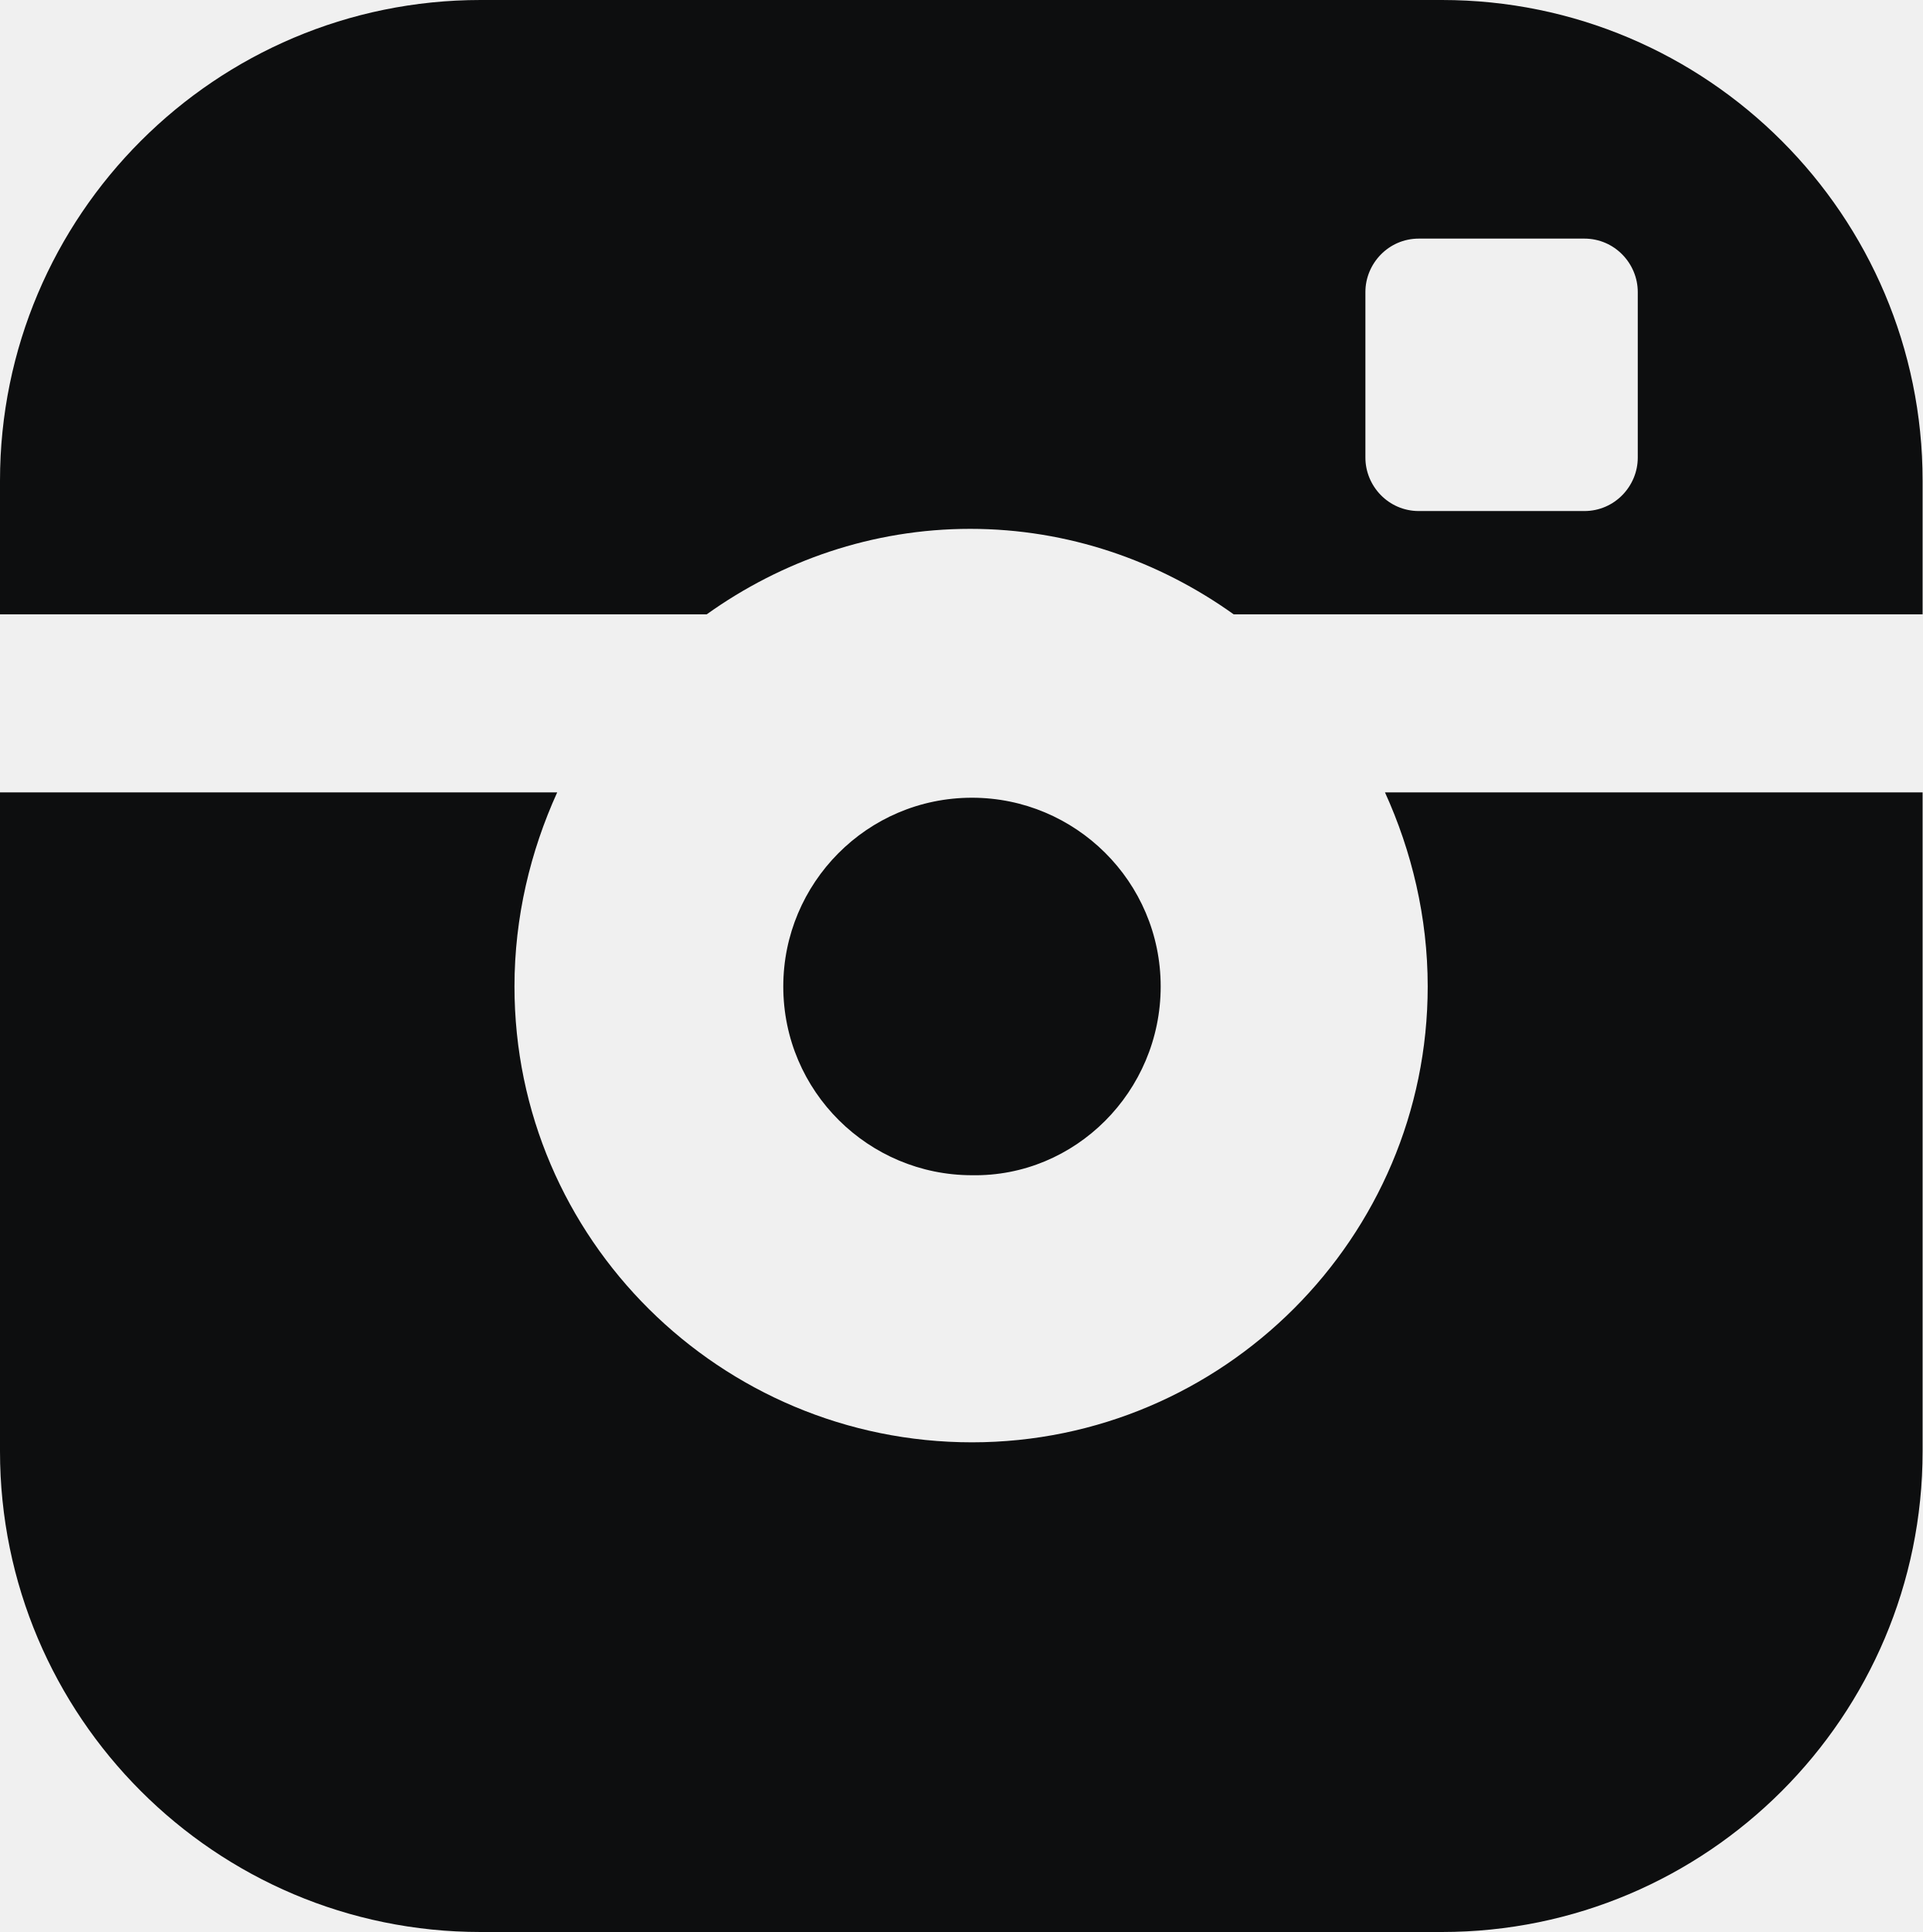
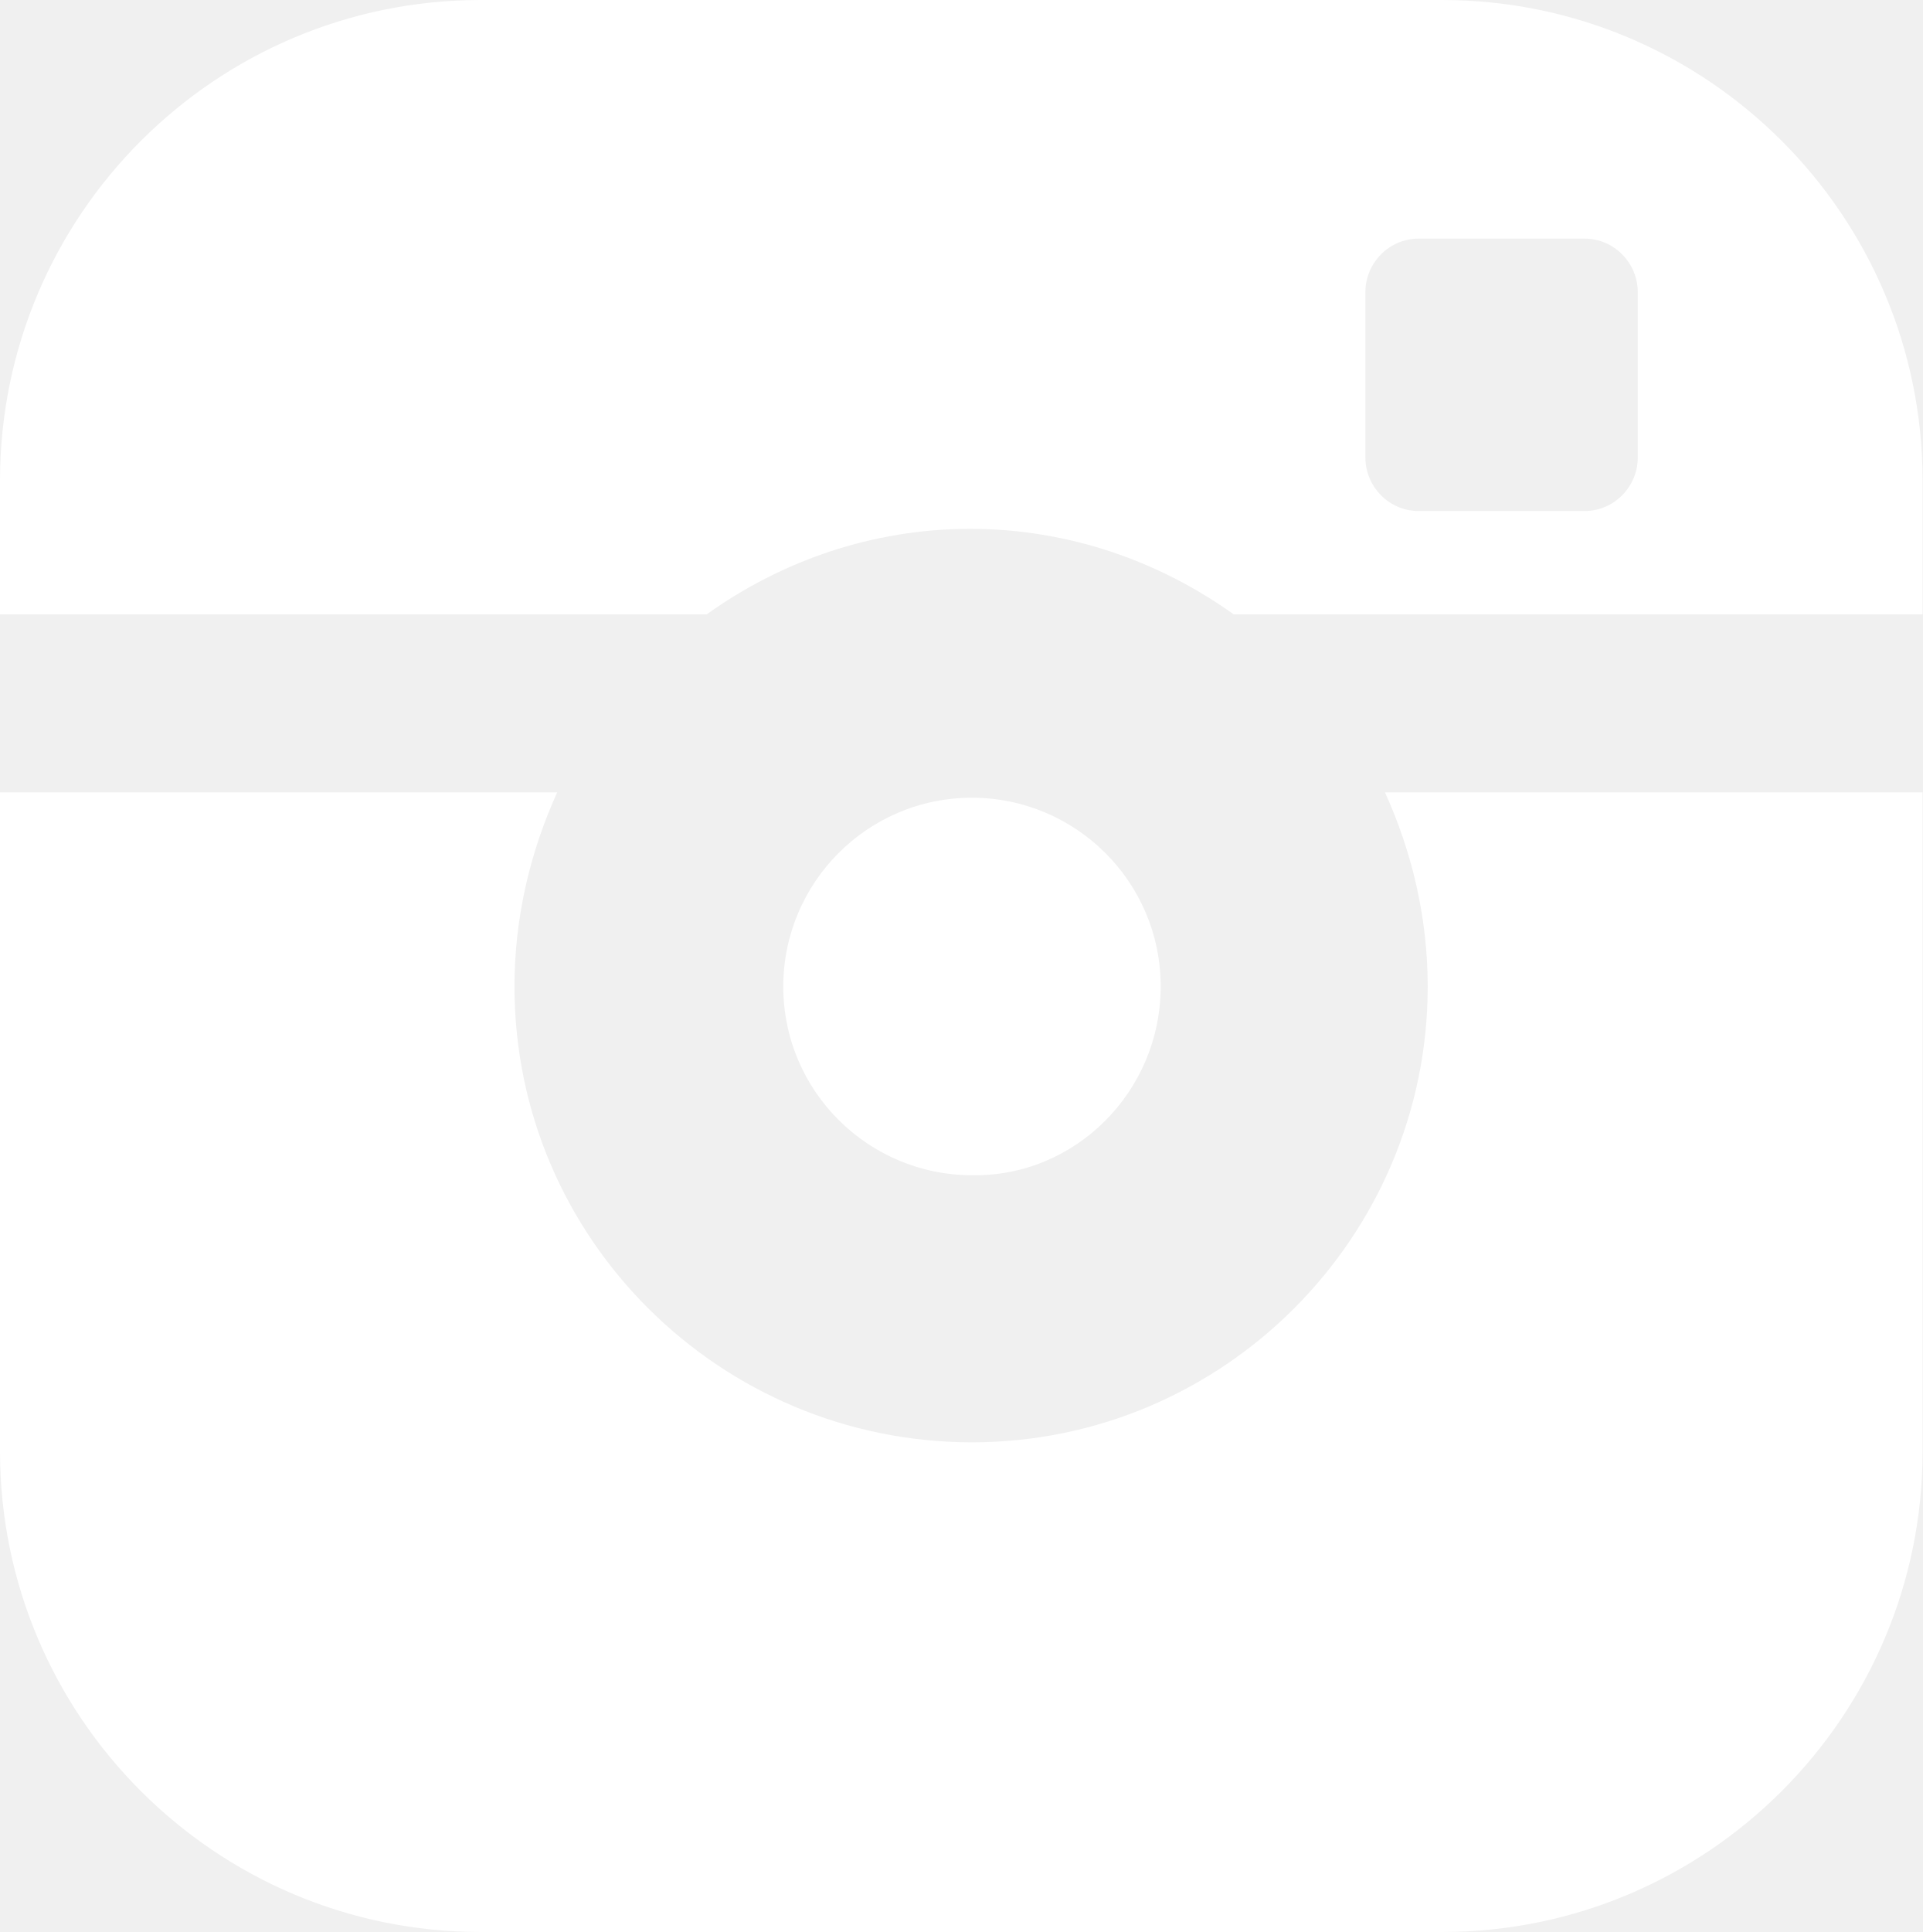
<svg xmlns="http://www.w3.org/2000/svg" version="1.1" id="Layer_1" x="0px" y="0px" viewBox="0 0 108 108.5" style="enable-background:new 0 0 108 108.5;" xml:space="preserve">
  <style type="text/css">
- 	.st0{fill:#0D0E0F;}
+ 	.st0{fill:#fff;}
</style>
  <path class="st0" d="M65.2,55.4c0-5.9-4.8-10.6-10.6-10.6c-5.9,0-10.6,4.8-10.6,10.6c0,5.9,4.8,10.6,10.6,10.6  C60.4,66.1,65.2,61.3,65.2,55.4z" />
  <path class="st0" d="M81,0H27C12.1,0,0,12.1,0,27v7.5h39.7c4.2-3,9.3-4.8,14.8-4.8c5.5,0,10.6,1.8,14.8,4.8h20.1H108V27  C108,12.1,95.9,0,81,0z M92,25.7c0,1.6-1.3,3-3,3h-9.3c-1.7,0-3-1.4-3-3v-9.3c0-1.6,1.3-3,3-3H89c1.7,0,3,1.4,3,3V25.7z" />
  <path class="st0" d="M80.2,55.4c0,14.1-11.5,25.6-25.6,25.6S28.9,69.6,28.9,55.4c0-3.9,0.9-7.6,2.4-10.9H0v37c0,14.9,12.1,27,27,27  h54c14.9,0,27-12.1,27-27v-37H77.8C79.3,47.8,80.2,51.5,80.2,55.4z" />
  <g>
</g>
  <g>
</g>
  <g>
</g>
  <g>
</g>
  <g>
</g>
  <g>
</g>
</svg>
